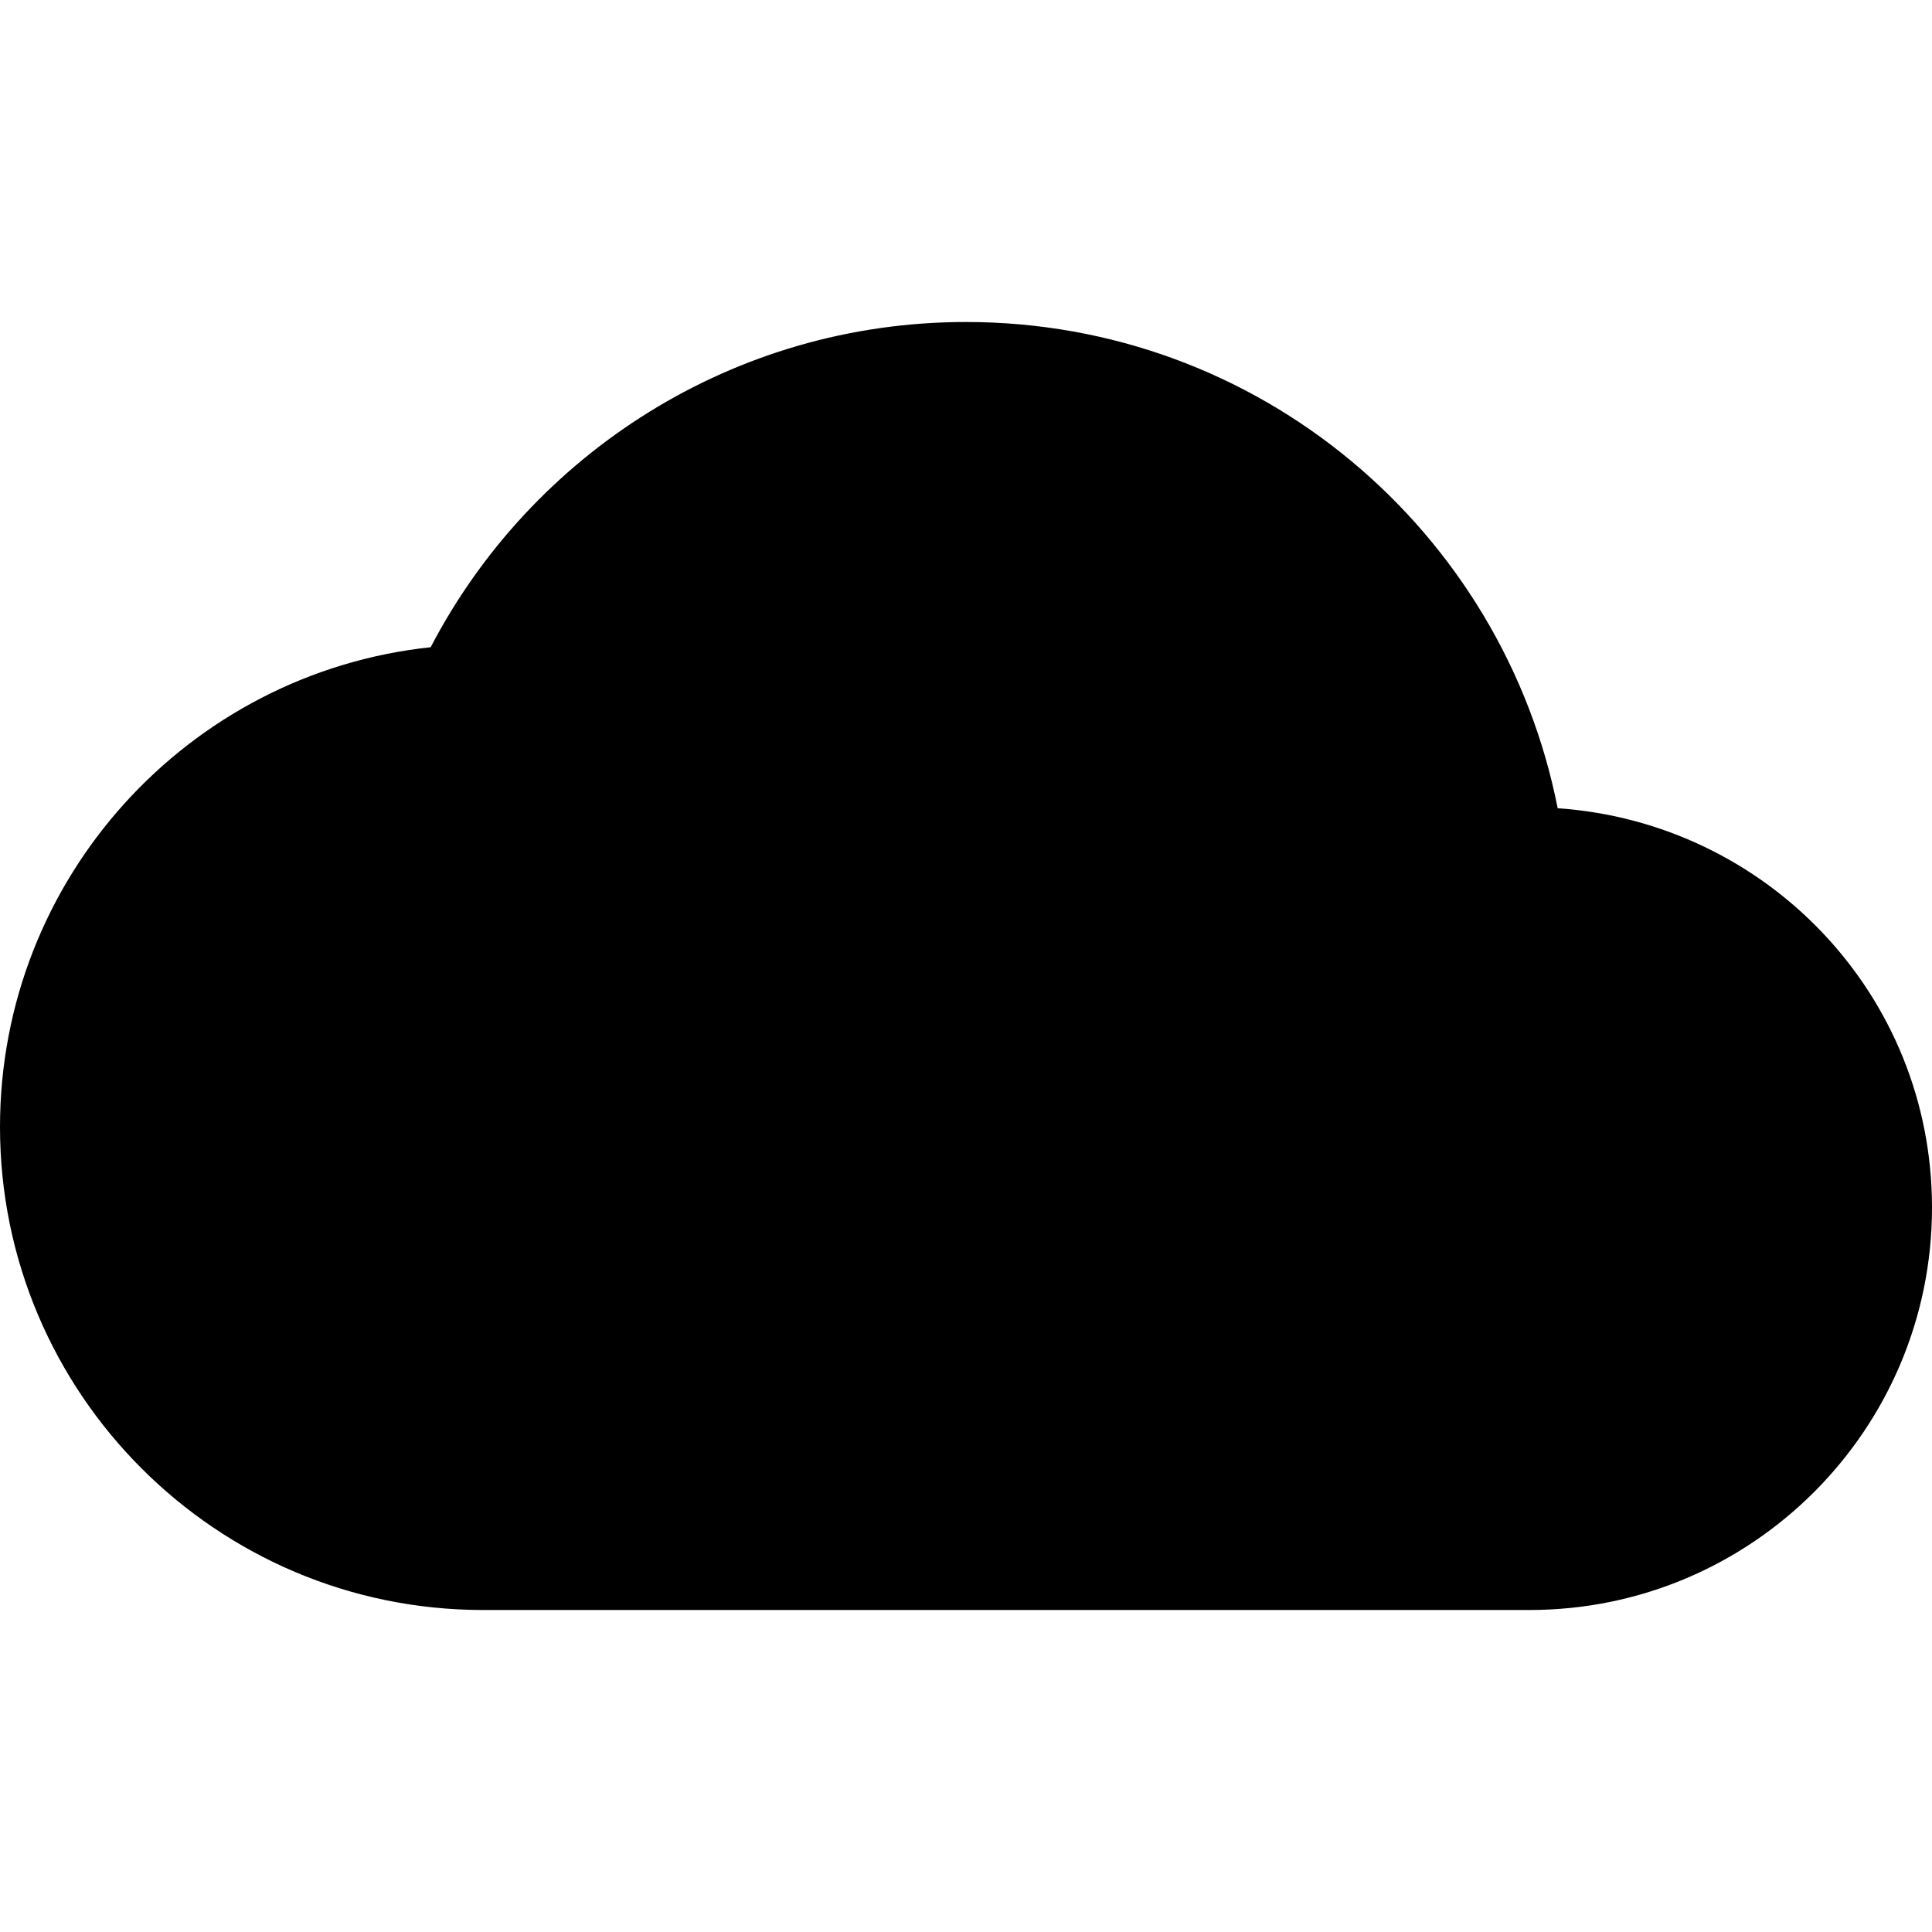
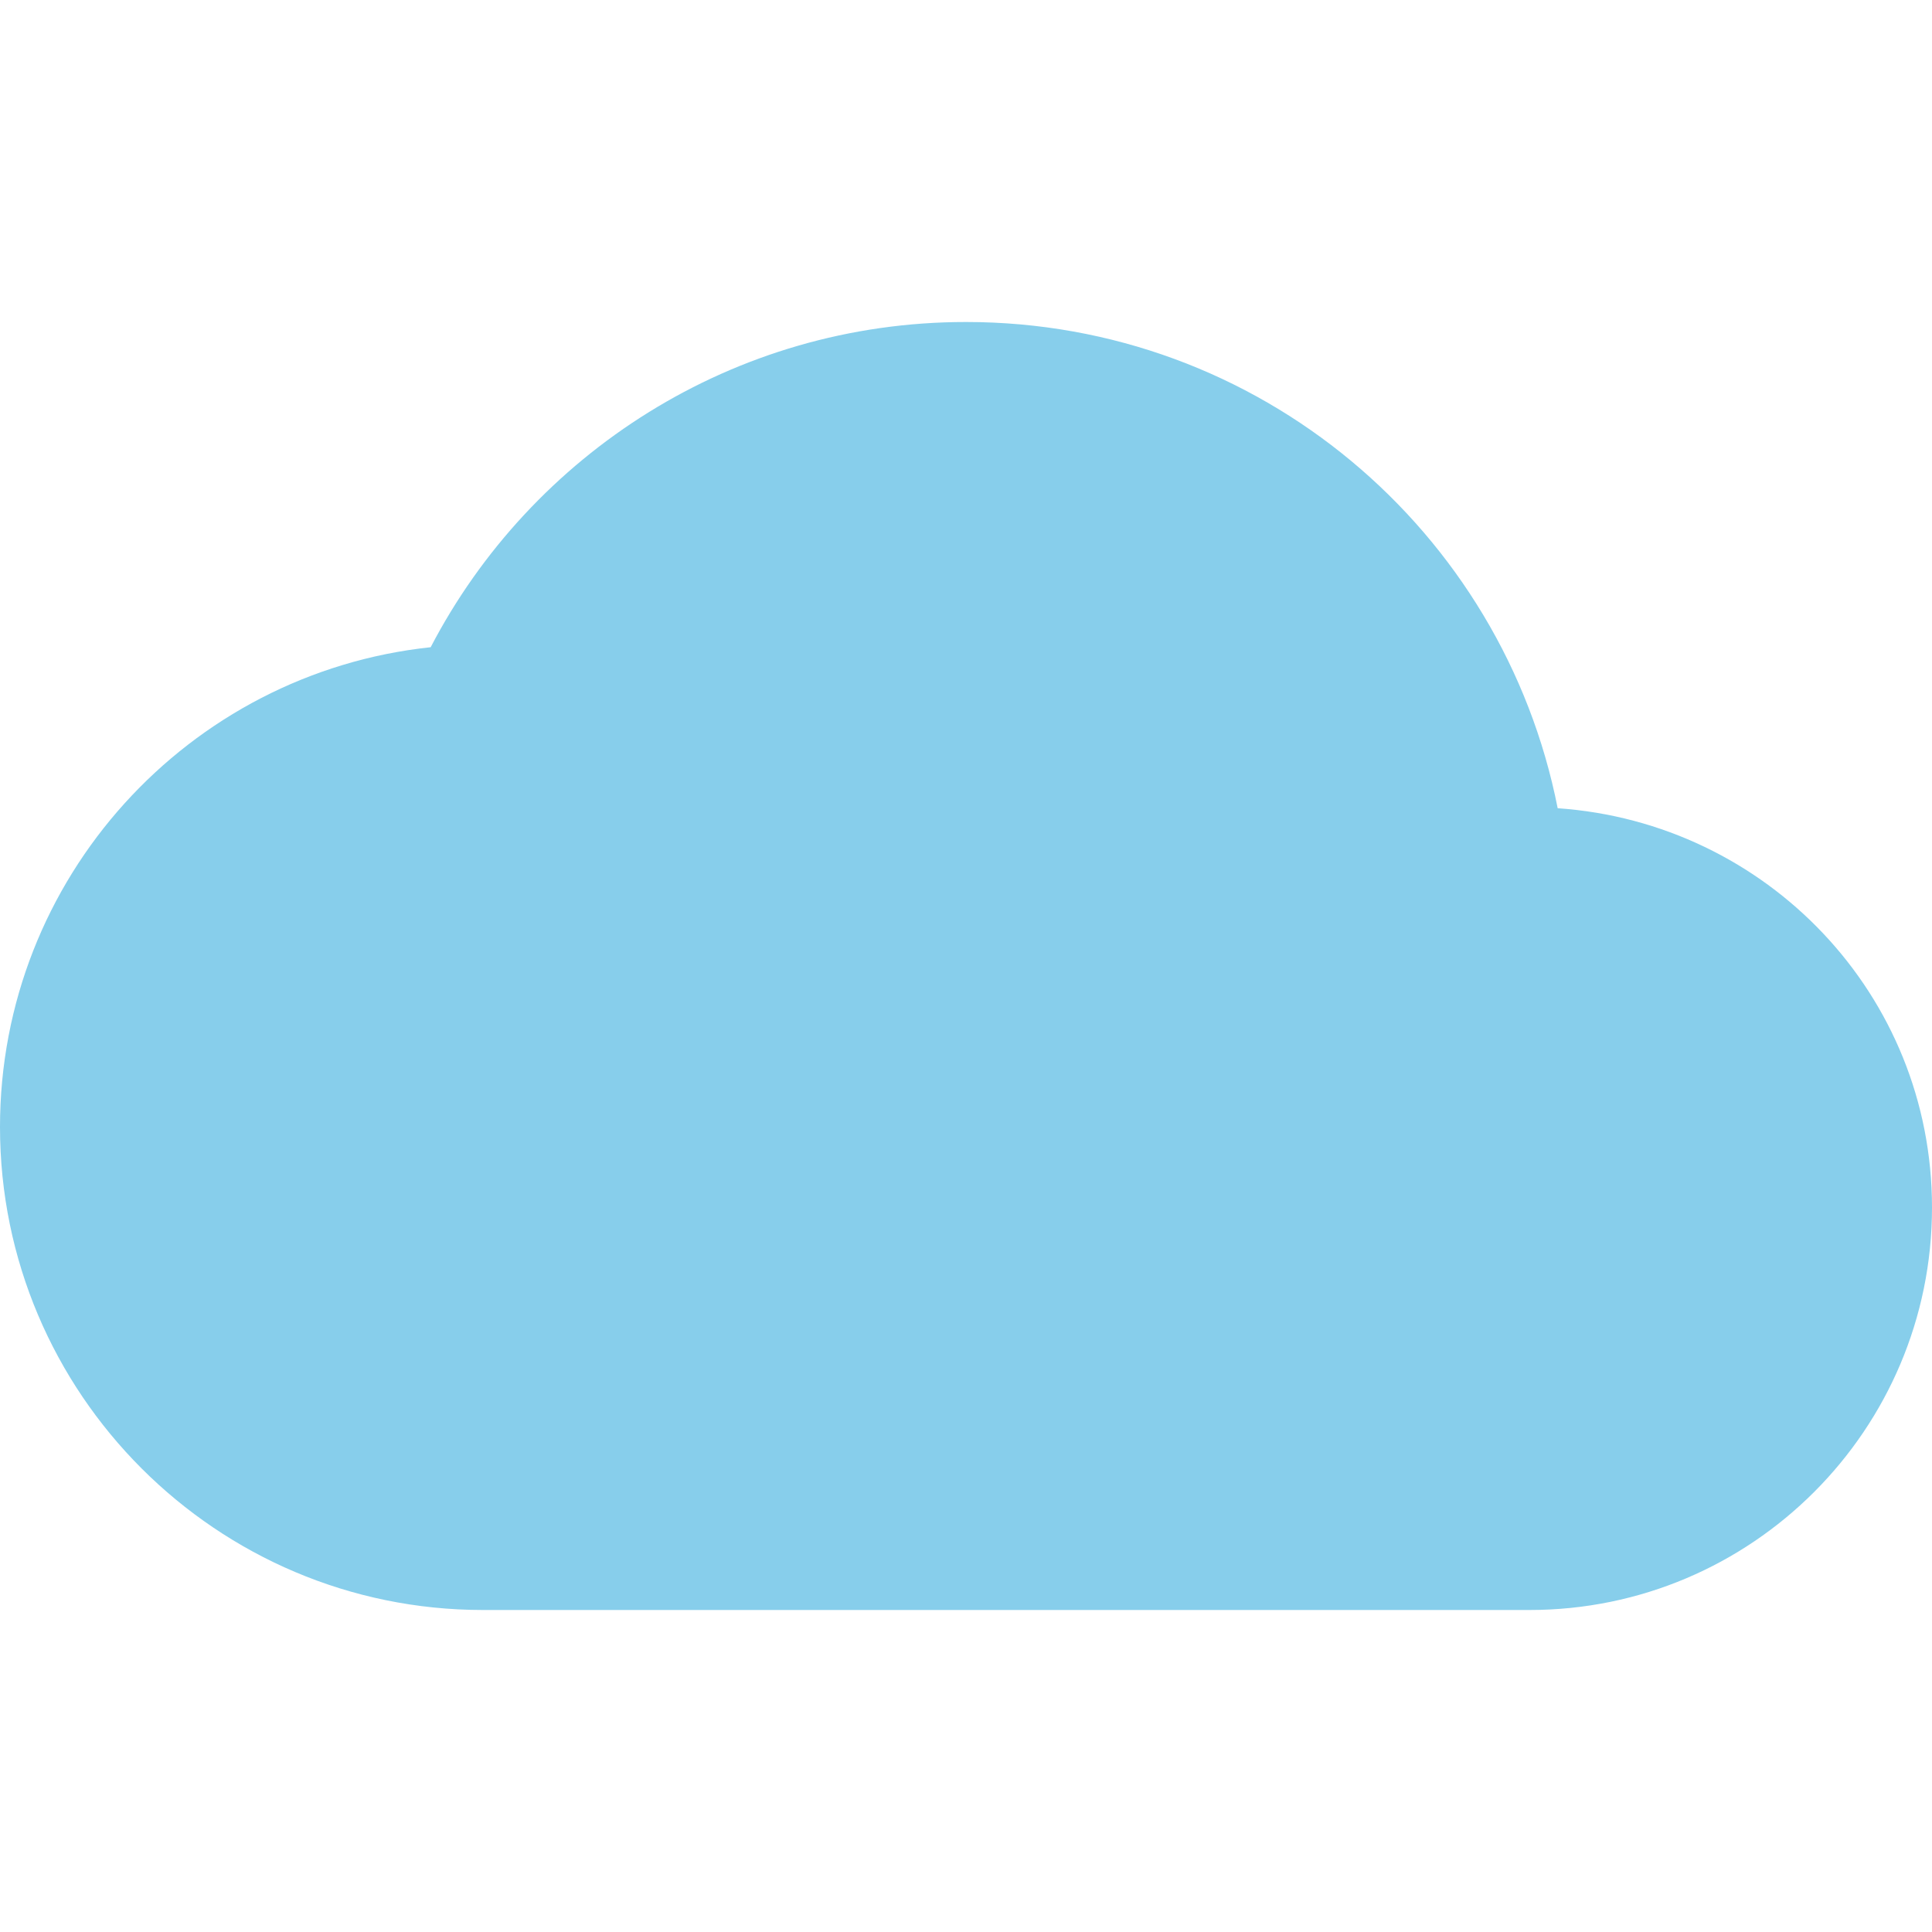
<svg xmlns="http://www.w3.org/2000/svg" viewBox="0 0 24 24" width="24" height="24">
-   <path fill="#000000" d="M19.35,10.04C18.67,6.59 15.64,4 12,4C9.11,4 6.6,5.64 5.35,8.04C2.34,8.36 0,10.91 0,14C0,17.31 2.69,20 6,20H19C21.76,20 24,17.76 24,15C24,12.36 21.95,10.22 19.35,10.04Z" />
+   <path fill="#87ceeb" d="M19.35,10.04C18.67,6.59 15.64,4 12,4C9.11,4 6.6,5.64 5.35,8.04C2.34,8.36 0,10.91 0,14C0,17.31 2.69,20 6,20H19C21.76,20 24,17.76 24,15C24,12.36 21.95,10.22 19.35,10.04Z" />
</svg>
